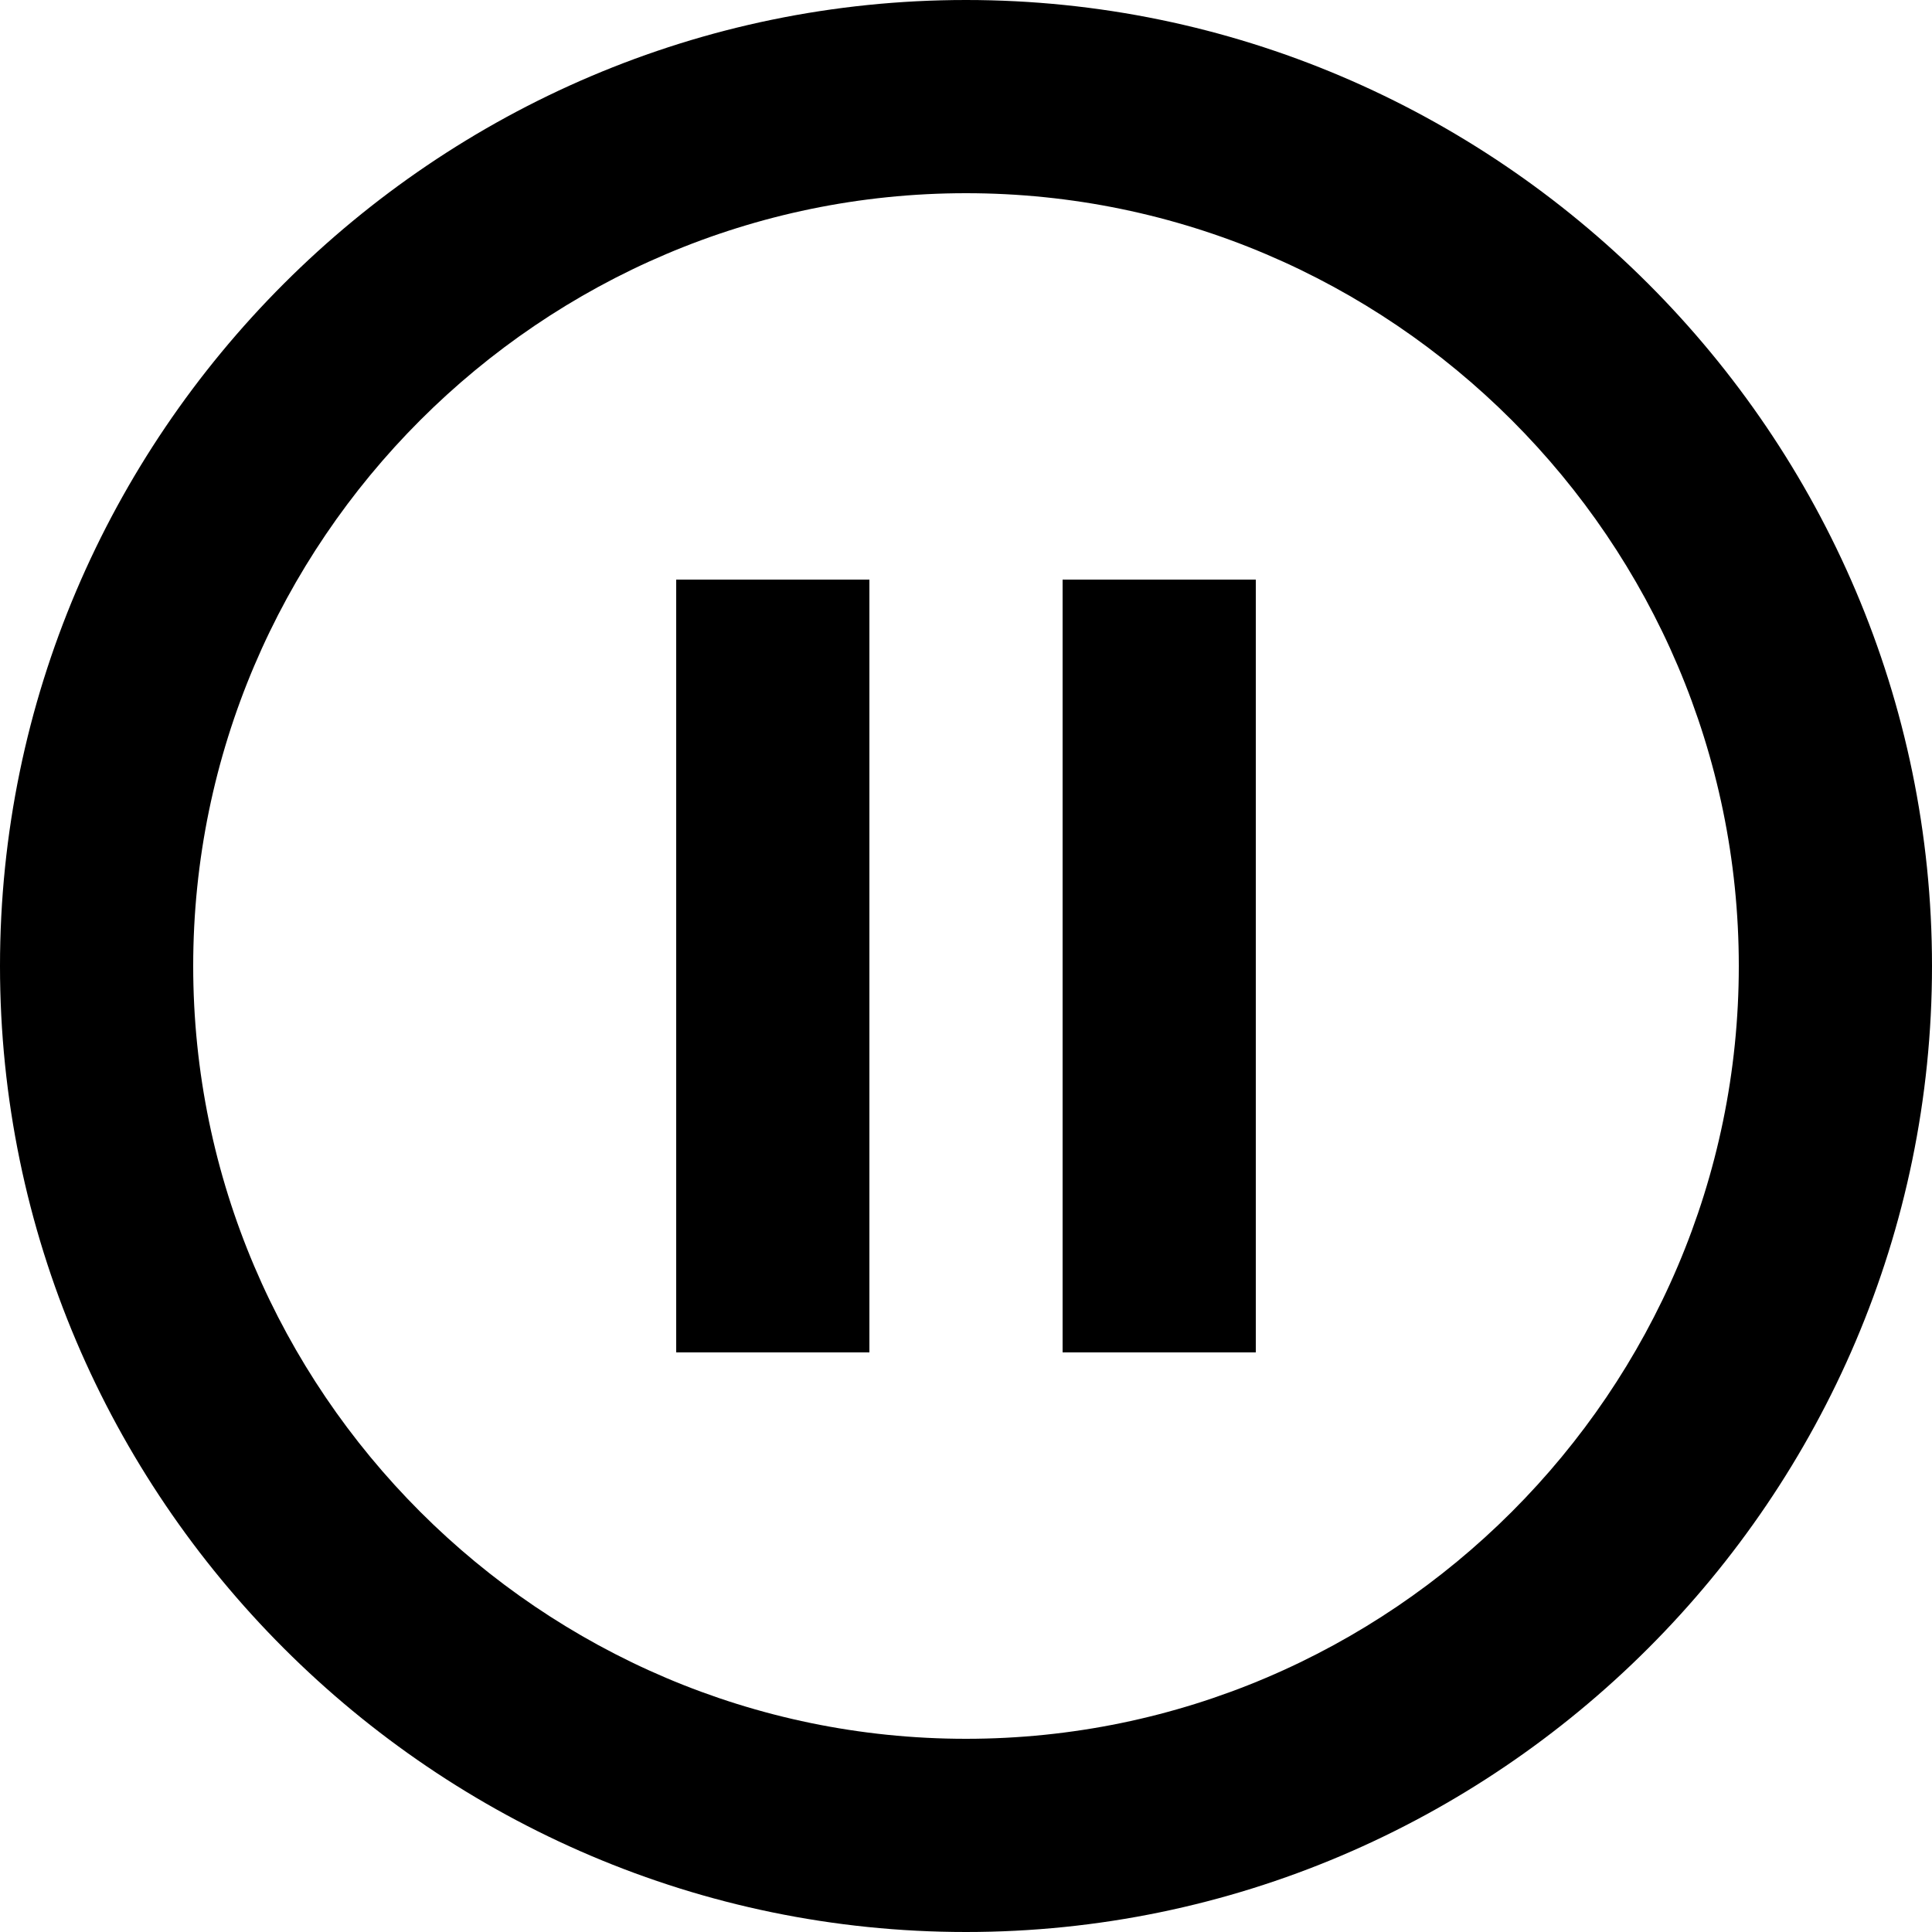
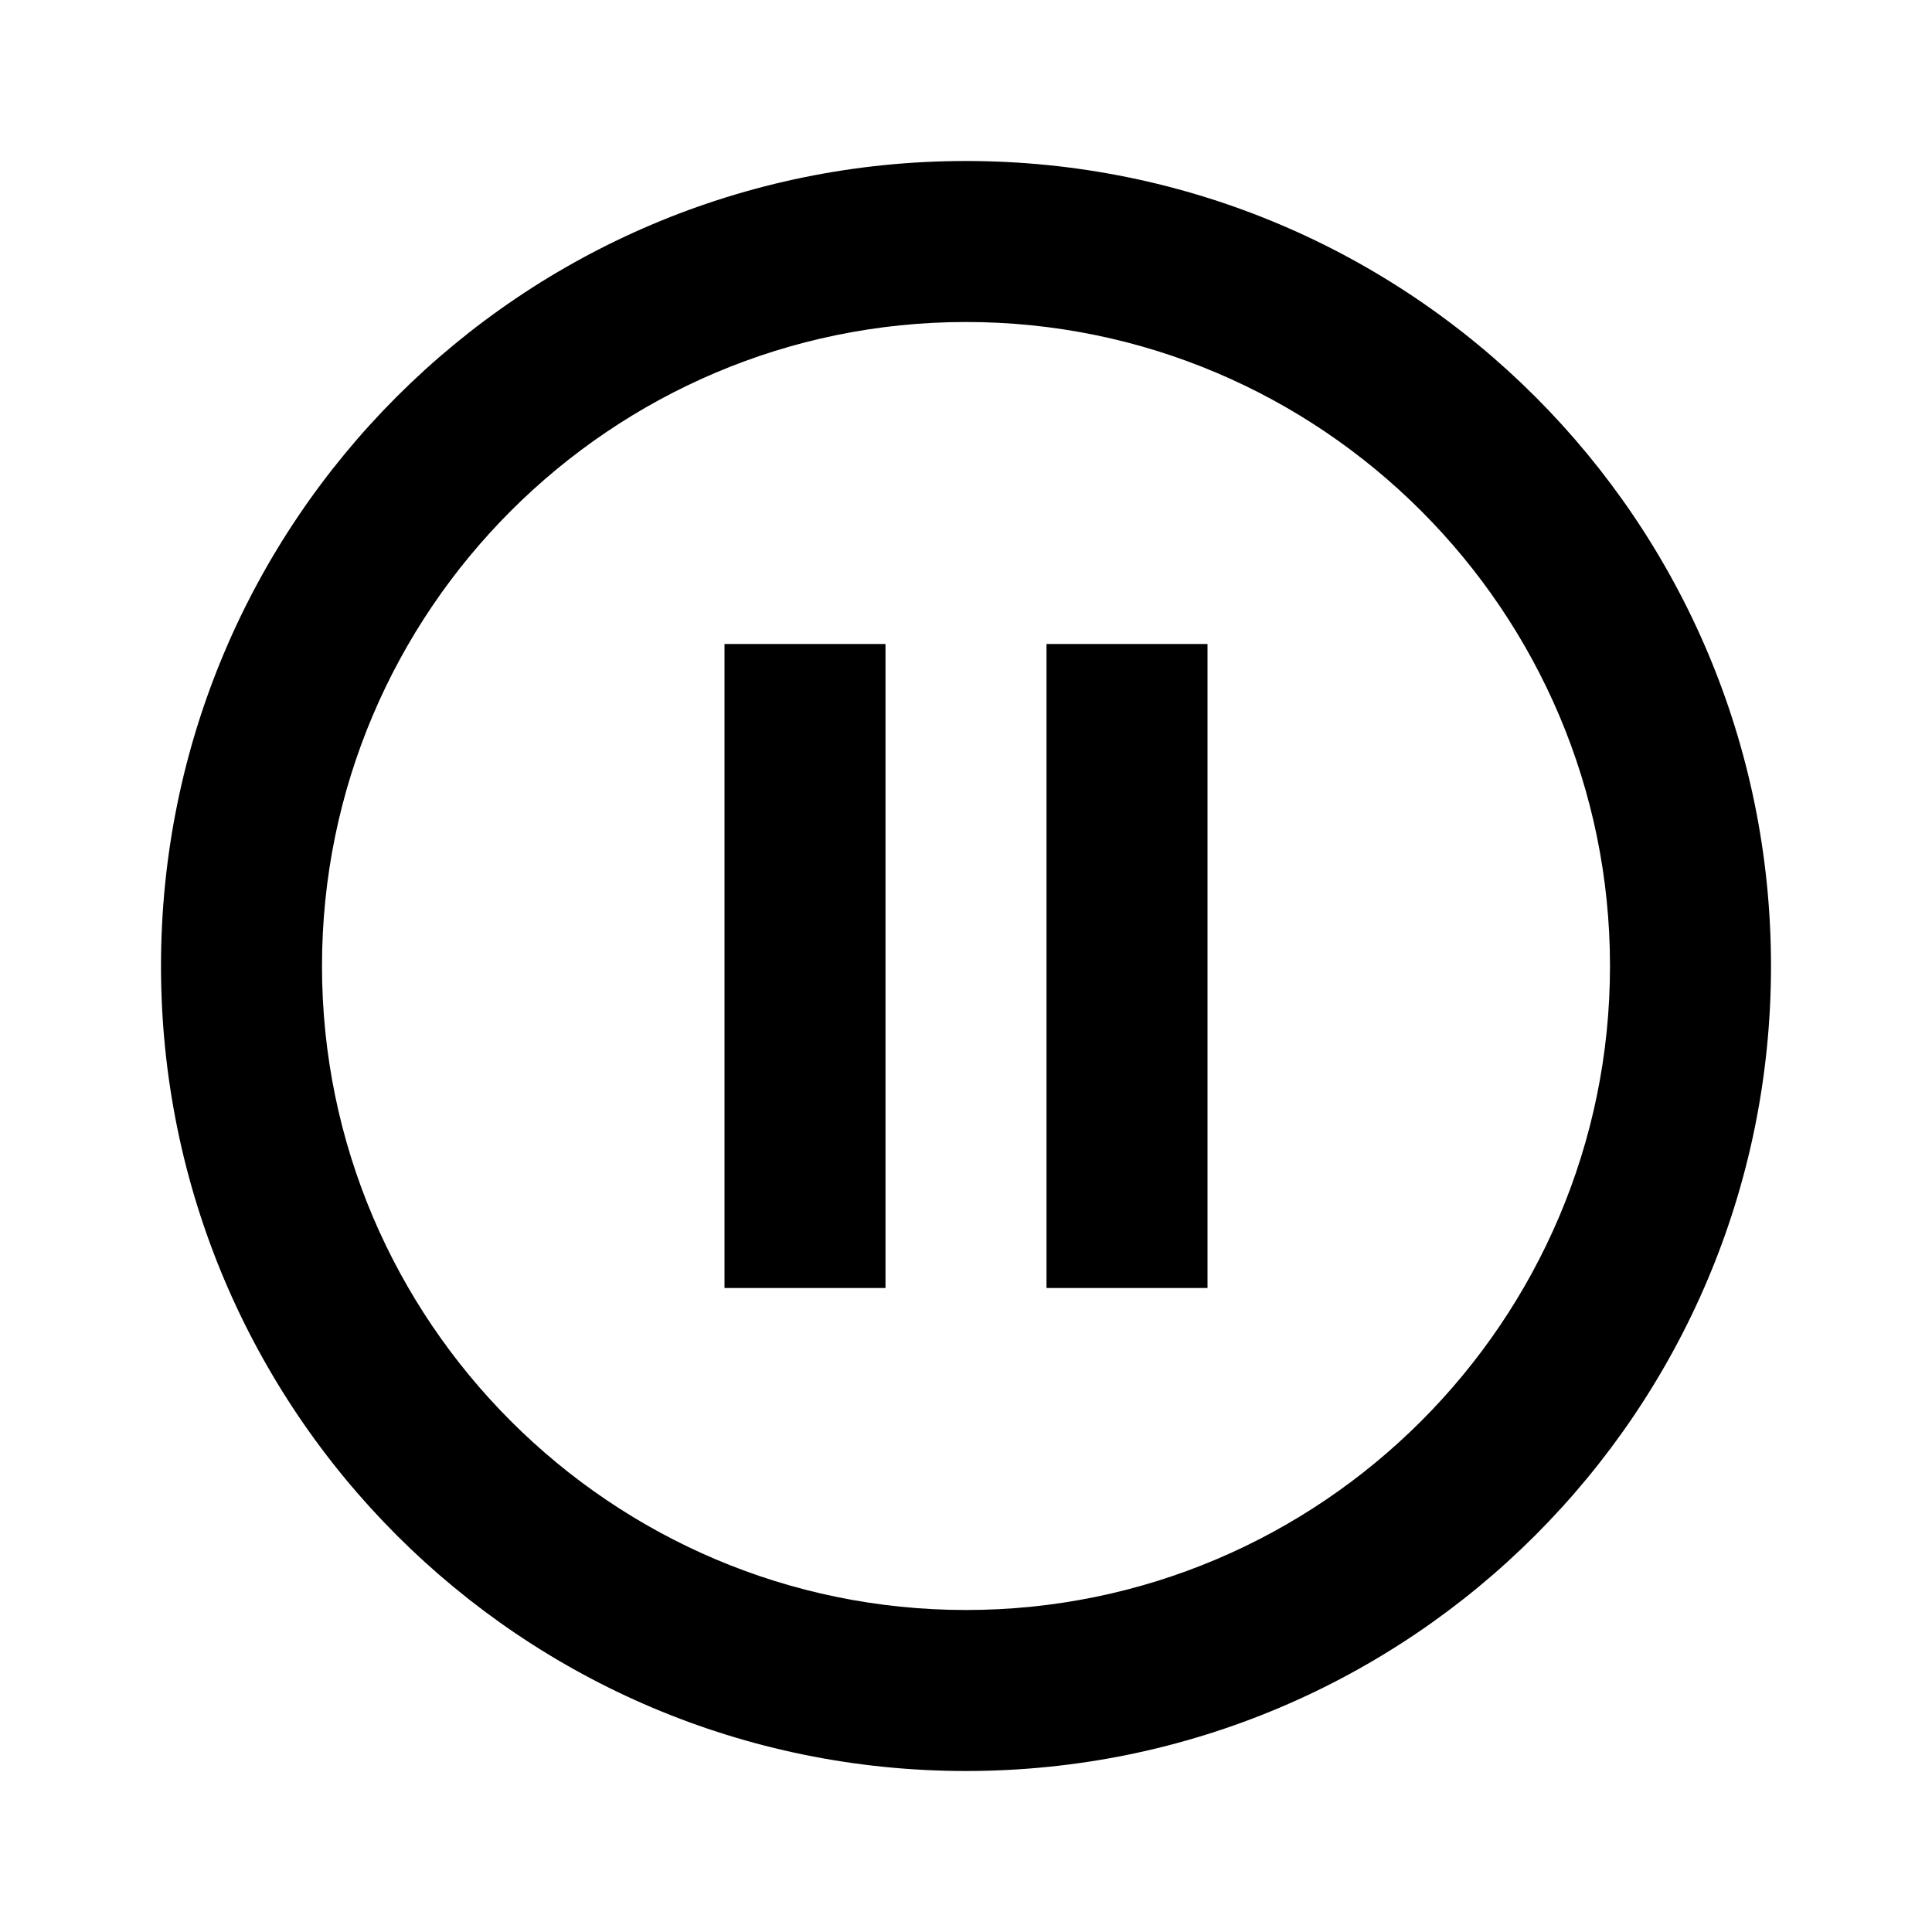
- <svg xmlns="http://www.w3.org/2000/svg" height="20px" version="1.1" viewBox="0 0 20 20" width="20px">
-   <defs />
-   <g fill="none" fill-rule="evenodd" id="Page-1" stroke="none" stroke-width="1">
-     <g fill="#000000" id="Icons-AV" transform="translate(-42, -85)">
-       <g id="pause-circle-outline" transform="translate(42, 85)">
-         <path d="M7,14 L9,14 L9,6 L7,6 L7,14 L7,14 Z M10,0 C4.5,0 0,4.5 0,10 C0,15.5 4.5,20 10,20 C15.5,20 20,15.5 20,10 C20,4.5 15.5,0 10,0 L10,0 Z M10,18 C5.6,18 2,14.4 2,10 C2,5.6 5.6,2 10,2 C14.4,2 18,5.6 18,10 C18,14.4 14.4,18 10,18 L10,18 Z M11,14 L13,14 L13,6 L11,6 L11,14 L11,14 Z" id="Shape" />
-       </g>
-     </g>
-   </g>
+ <svg xmlns="http://www.w3.org/2000/svg" height="48" viewBox="0 0 48 48" width="48">
+   <path d="M0 0h48v48H0z" fill="none" />
+   <path d="M18 32h4V16h-4v16zm6-28C12.95 4 4 12.95 4 24s8.95 20 20 20 20-8.95 20-20S35.05 4 24 4zm0 36c-8.82 0-16-7.18-16-16S15.18 8 24 8s16 7.18 16 16-7.18 16-16 16zm2-8h4V16h-4v16z" />
</svg>
